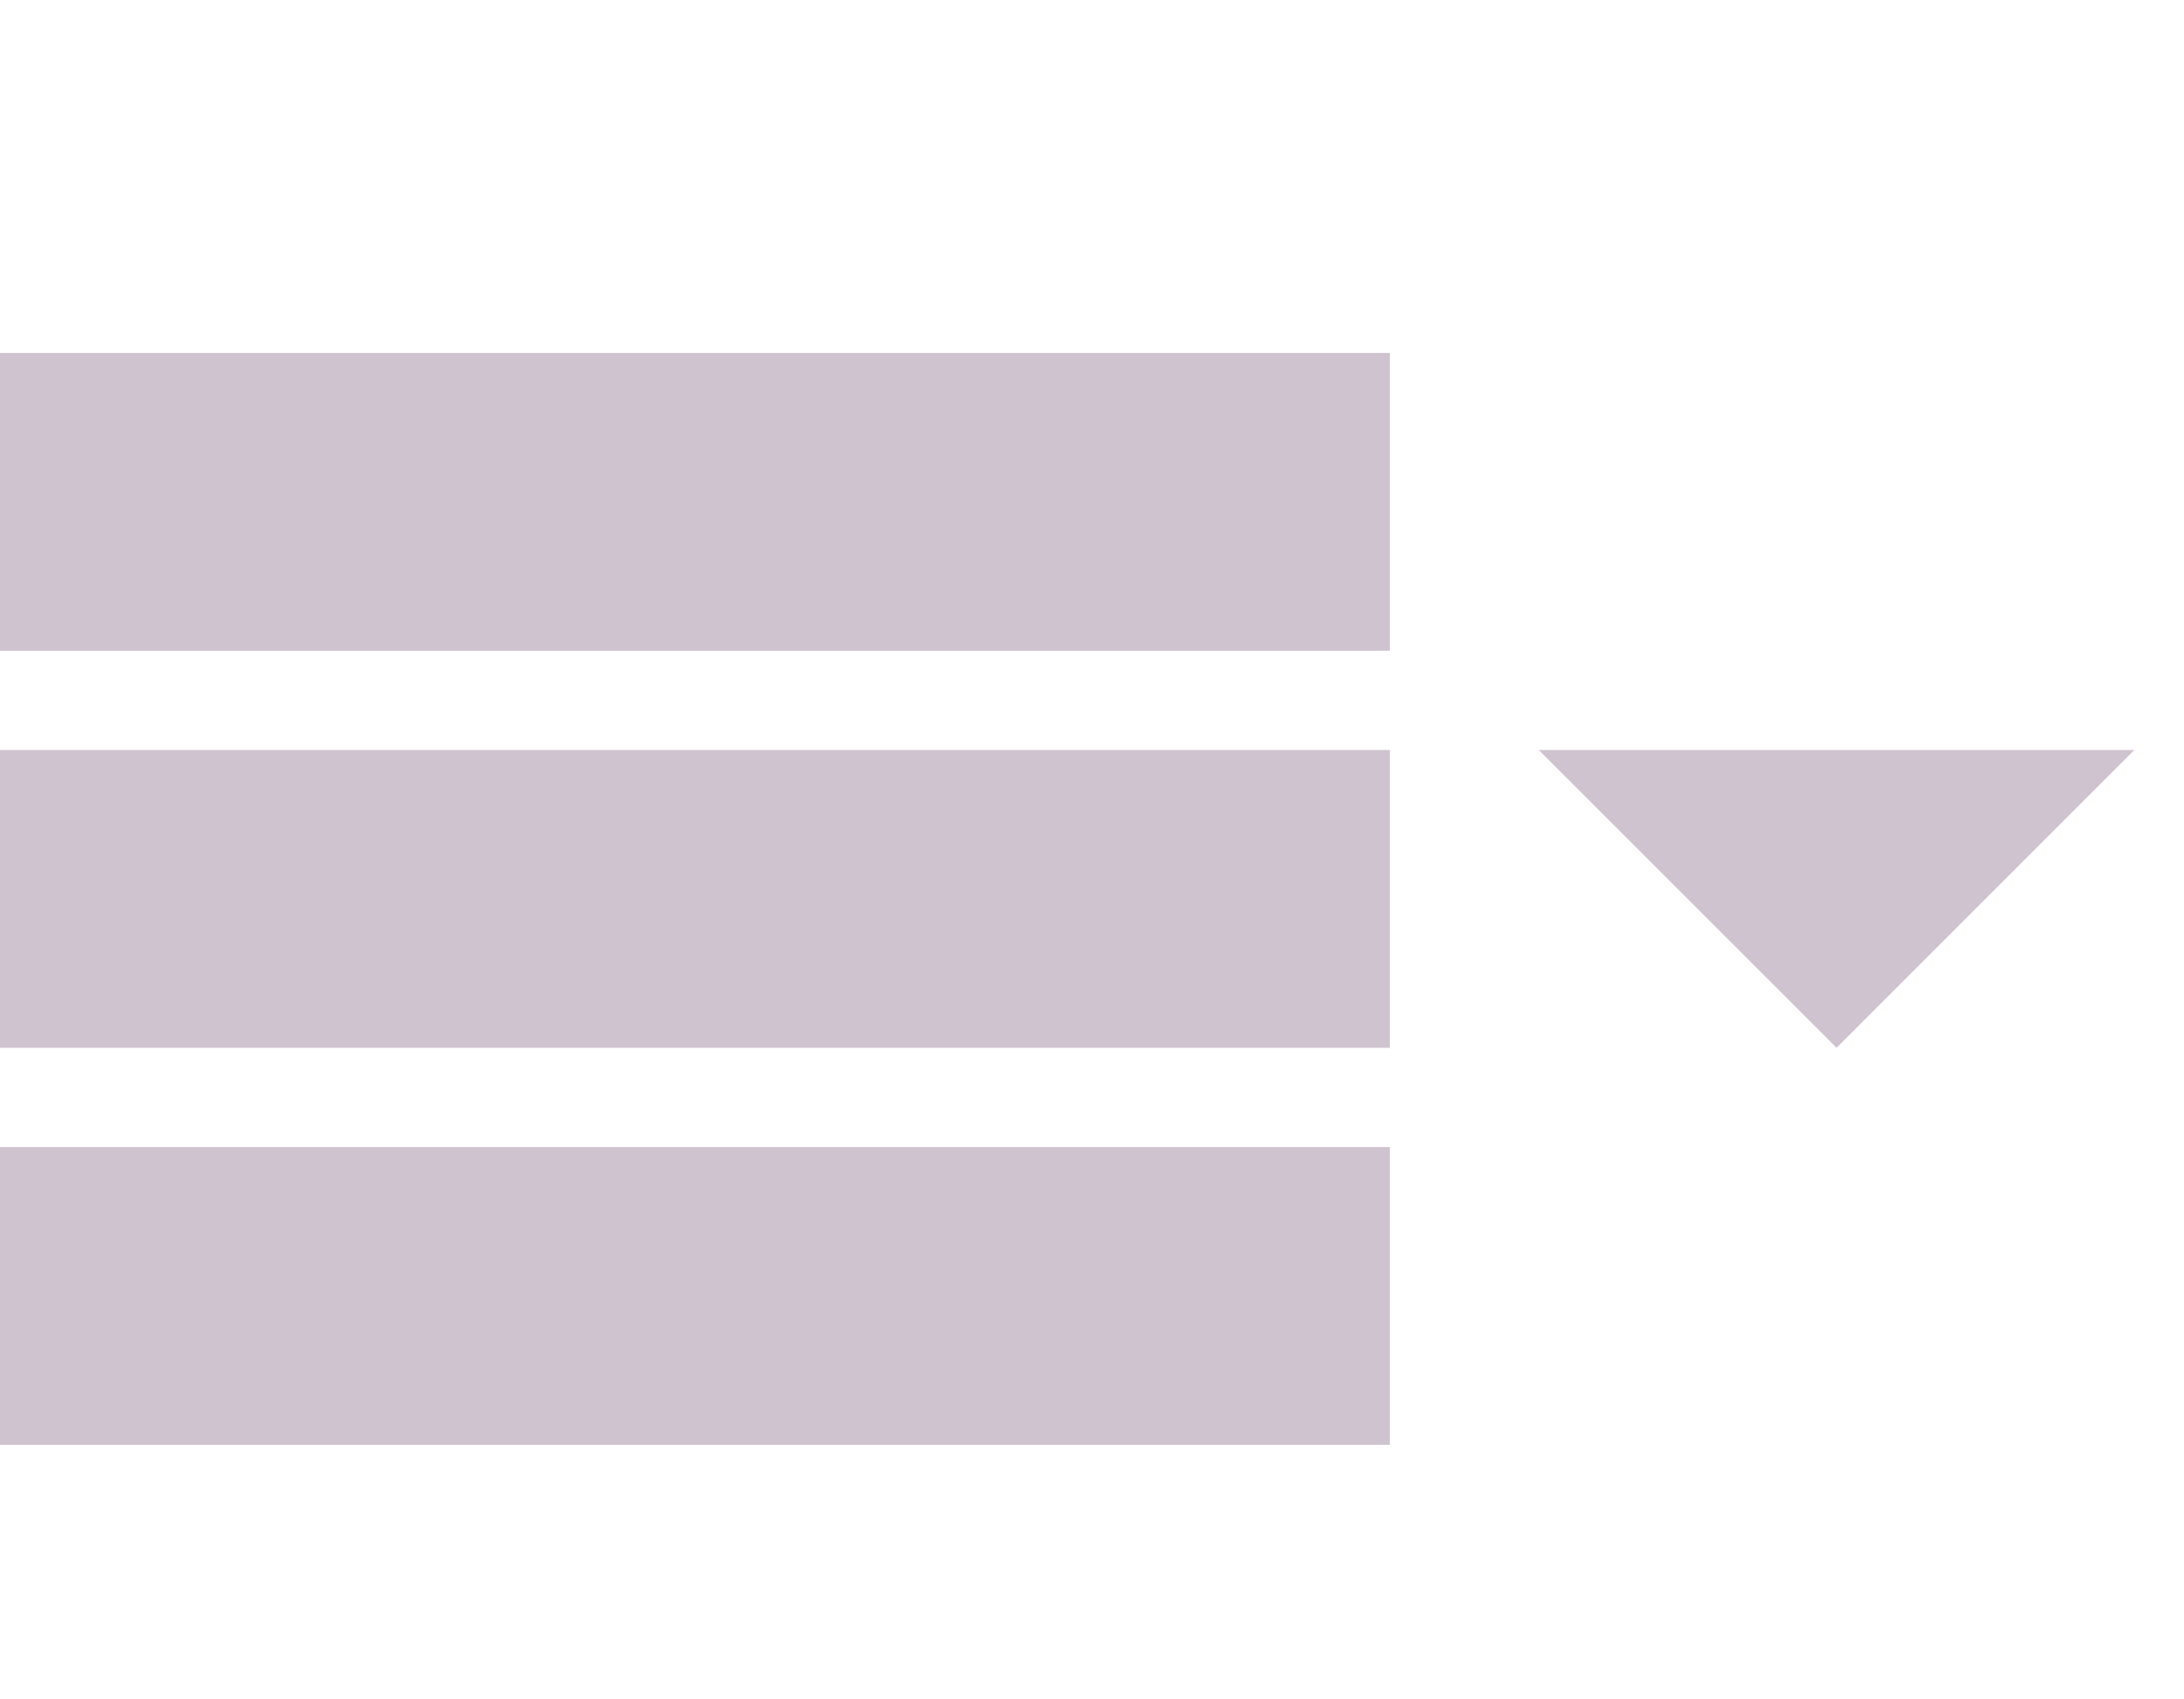
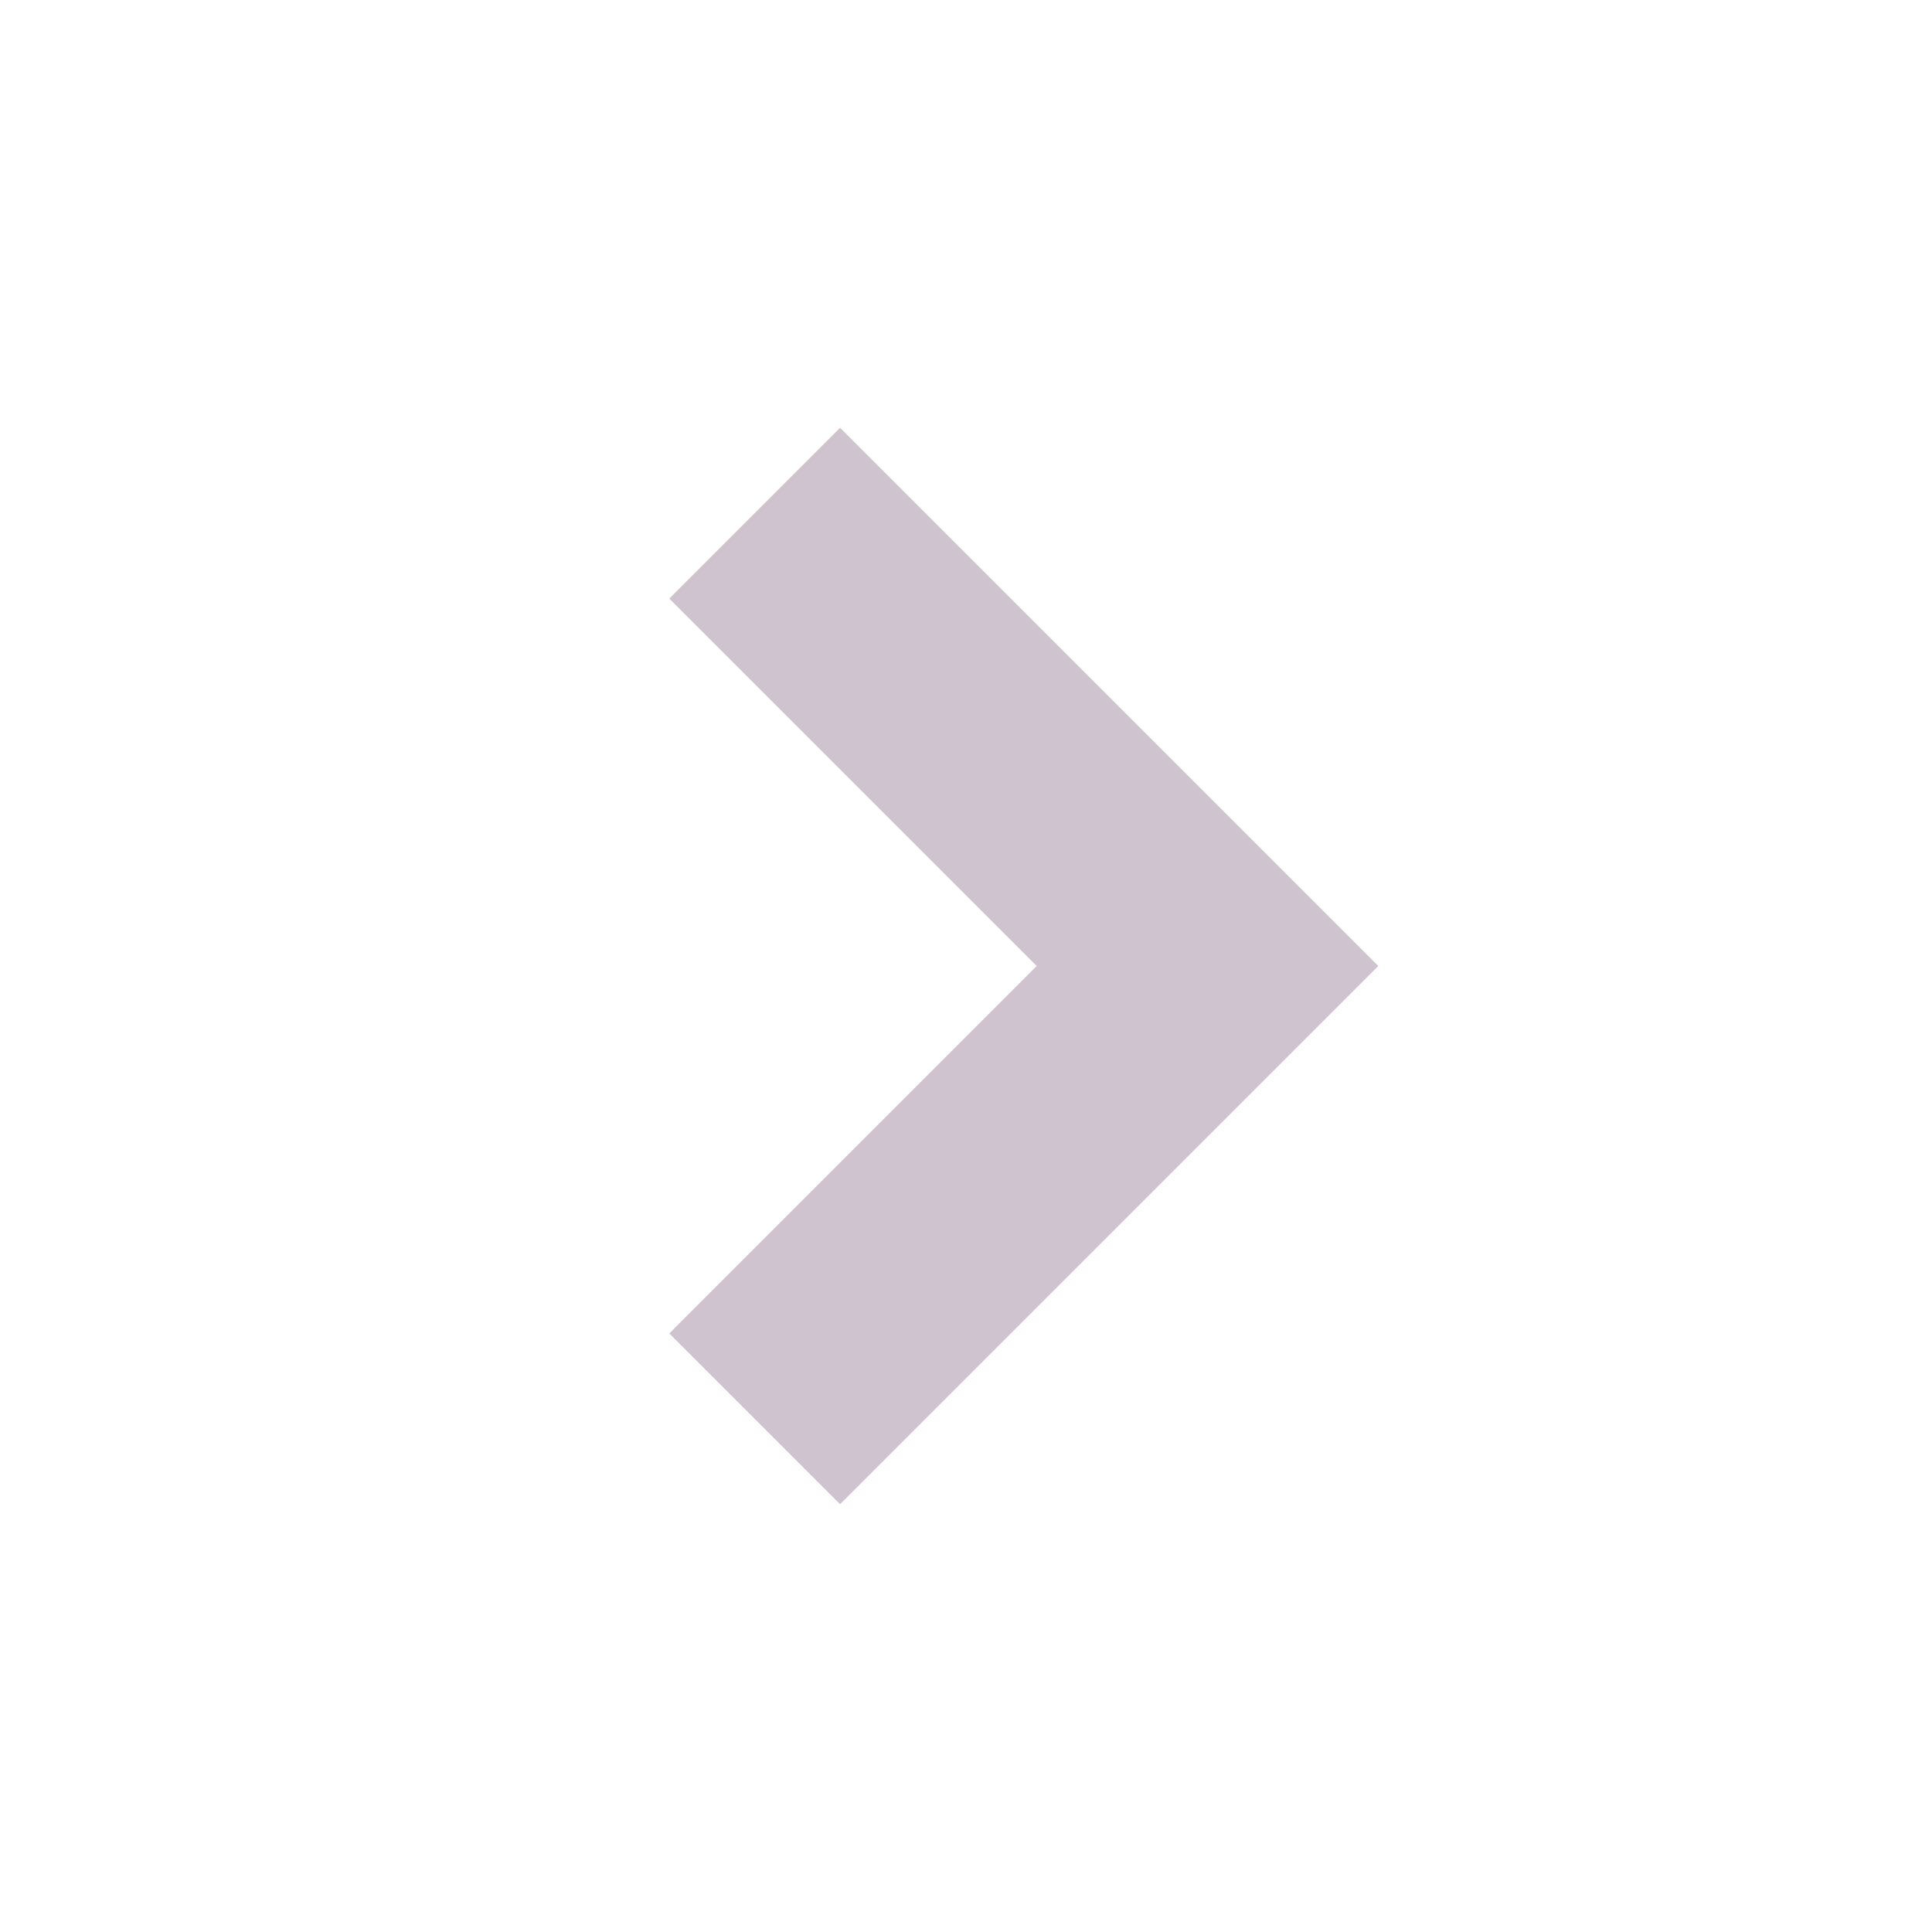
- <svg xmlns="http://www.w3.org/2000/svg" version="1.1" width="18" height="14" viewBox="0 0 704 512">
+ <svg xmlns="http://www.w3.org/2000/svg" version="1.1" width="15" height="15" viewBox="0 0 512 512">
  <style type="text/css">
  .x{
    fill: #cfc3cf
  }
</style>
  <g id="icomoon-ignore">
</g>
-   <path class="x" d="M0 96h448v96h-448v-96zM0 224h448v96h-448v-96zM0 352h448v96h-448v-96z" />
-   <path class="x" d="M496 224l96 96 96-96z" />
+   <path class="x" d="M177.372 353.372l45.256 45.256 142.627-142.628-142.628-142.627-45.254 45.254 97.372 97.373z" />
</svg>
